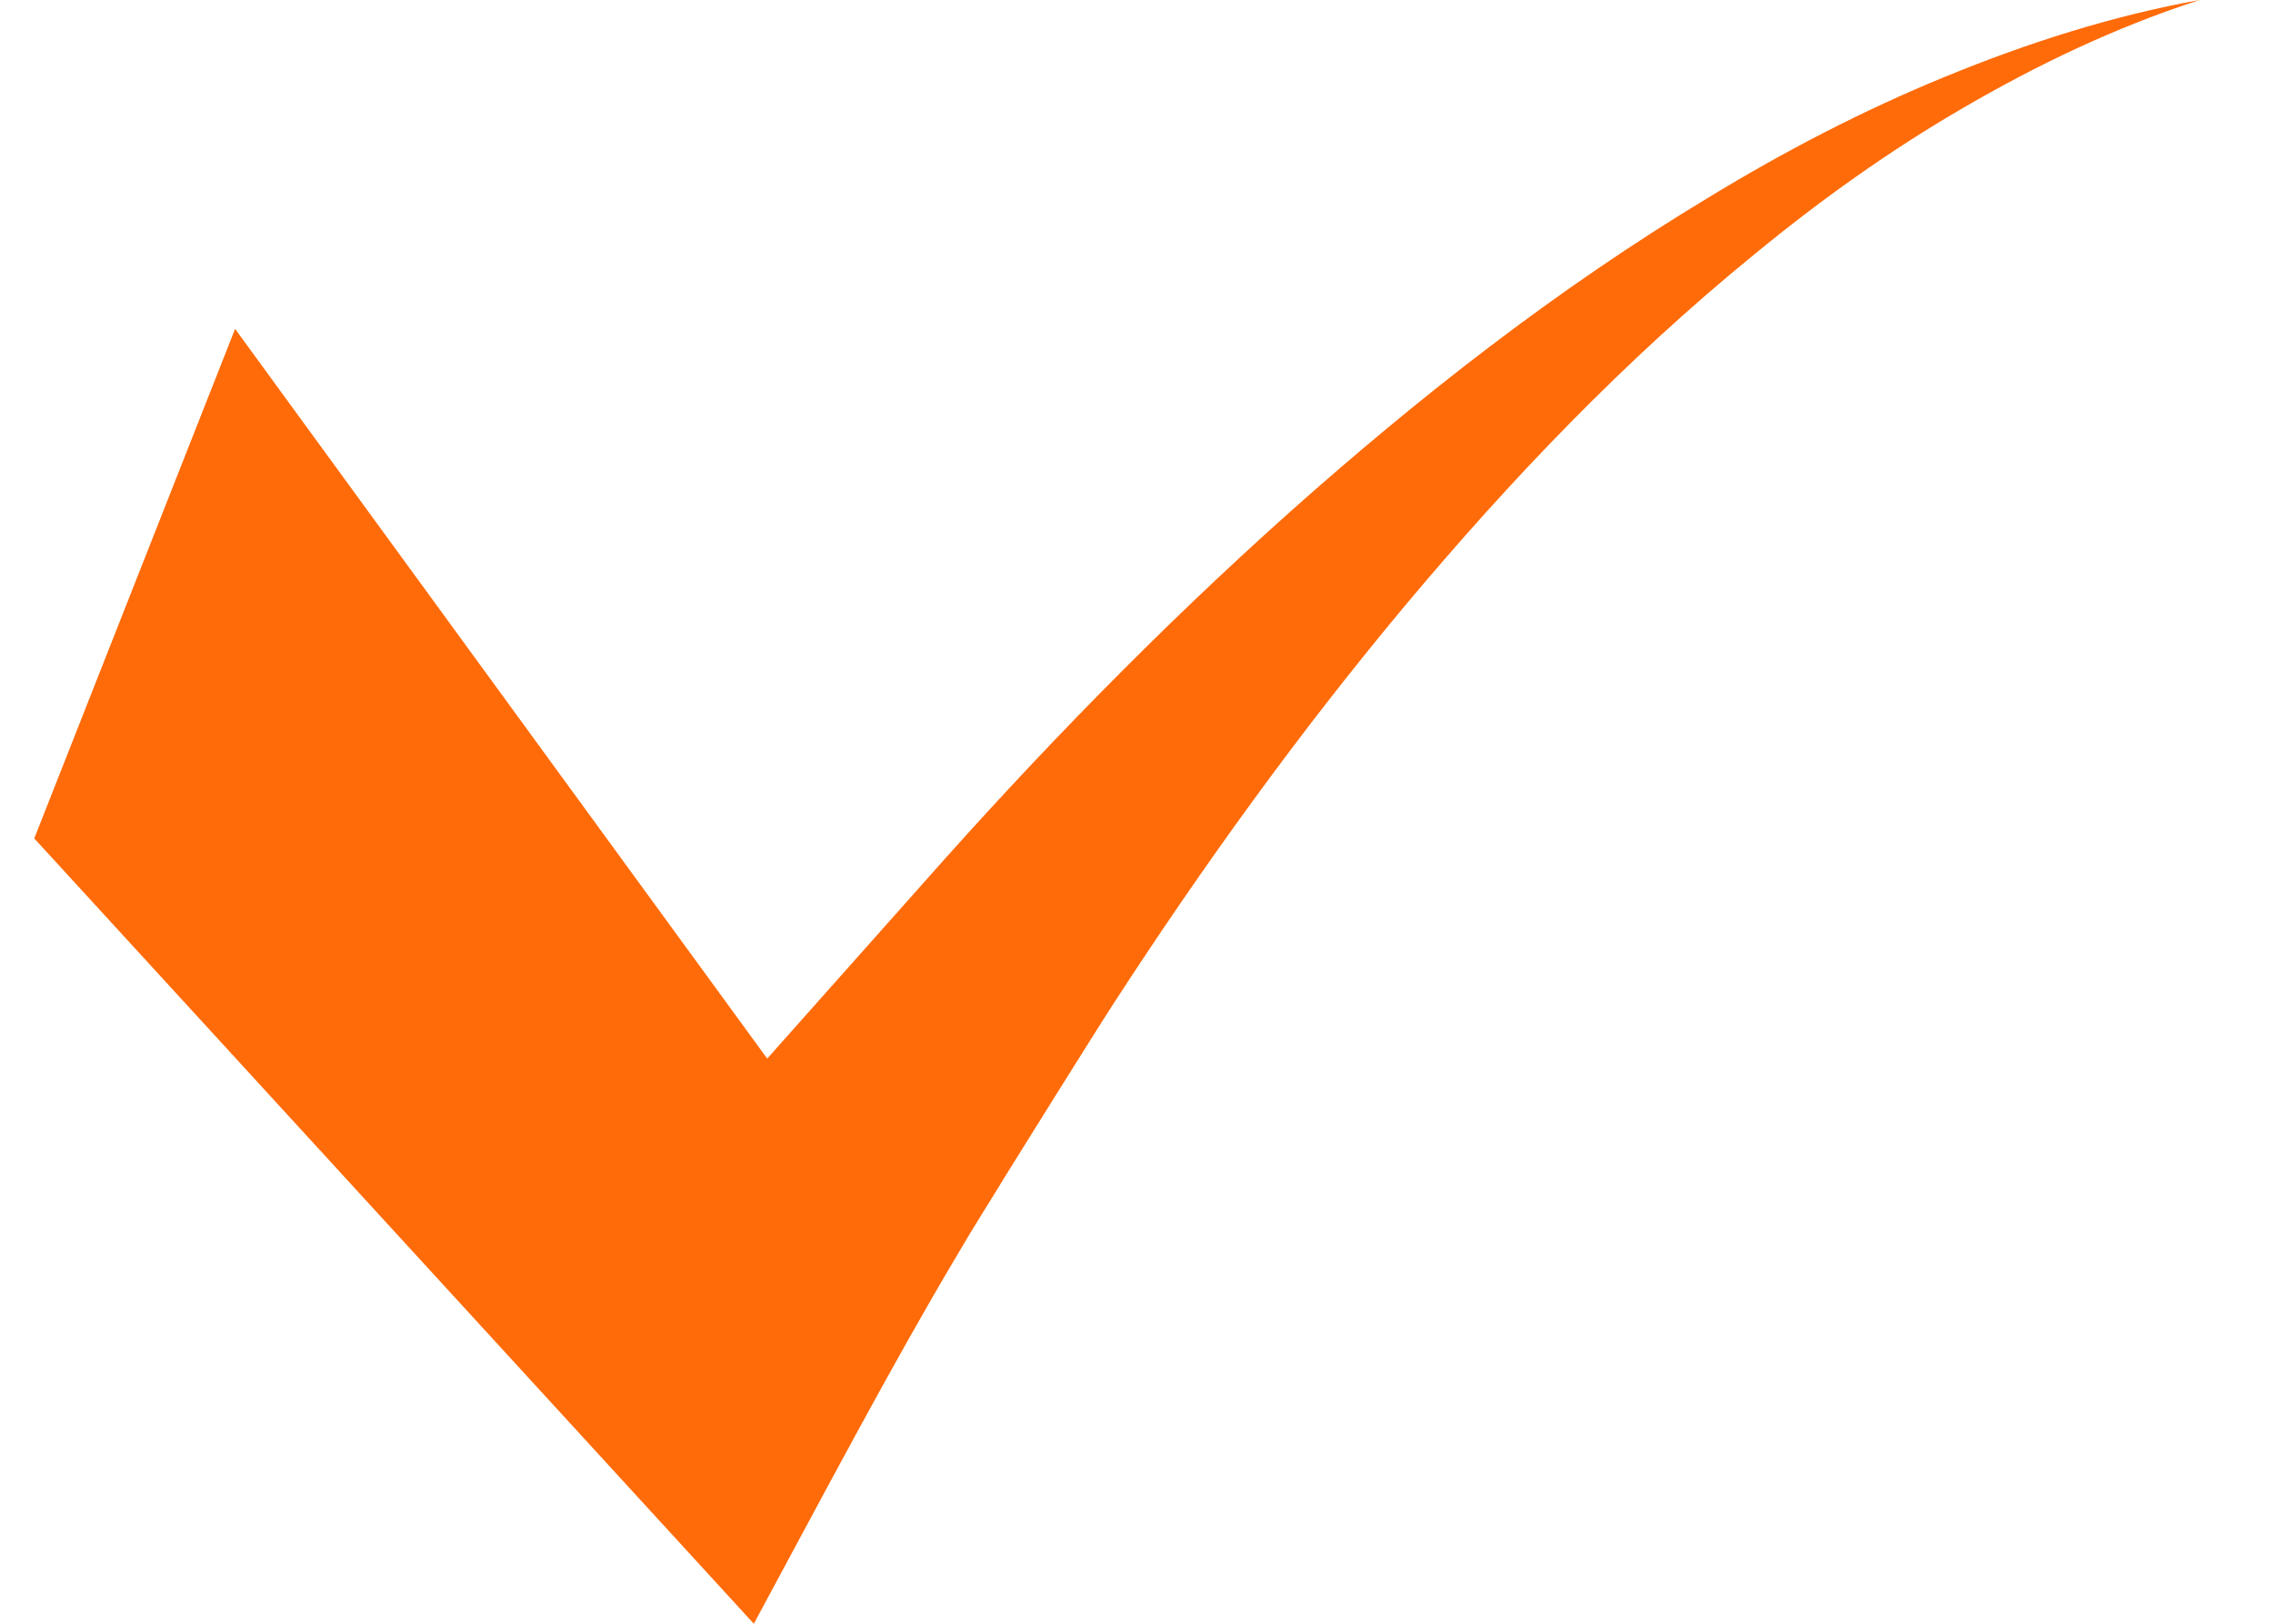
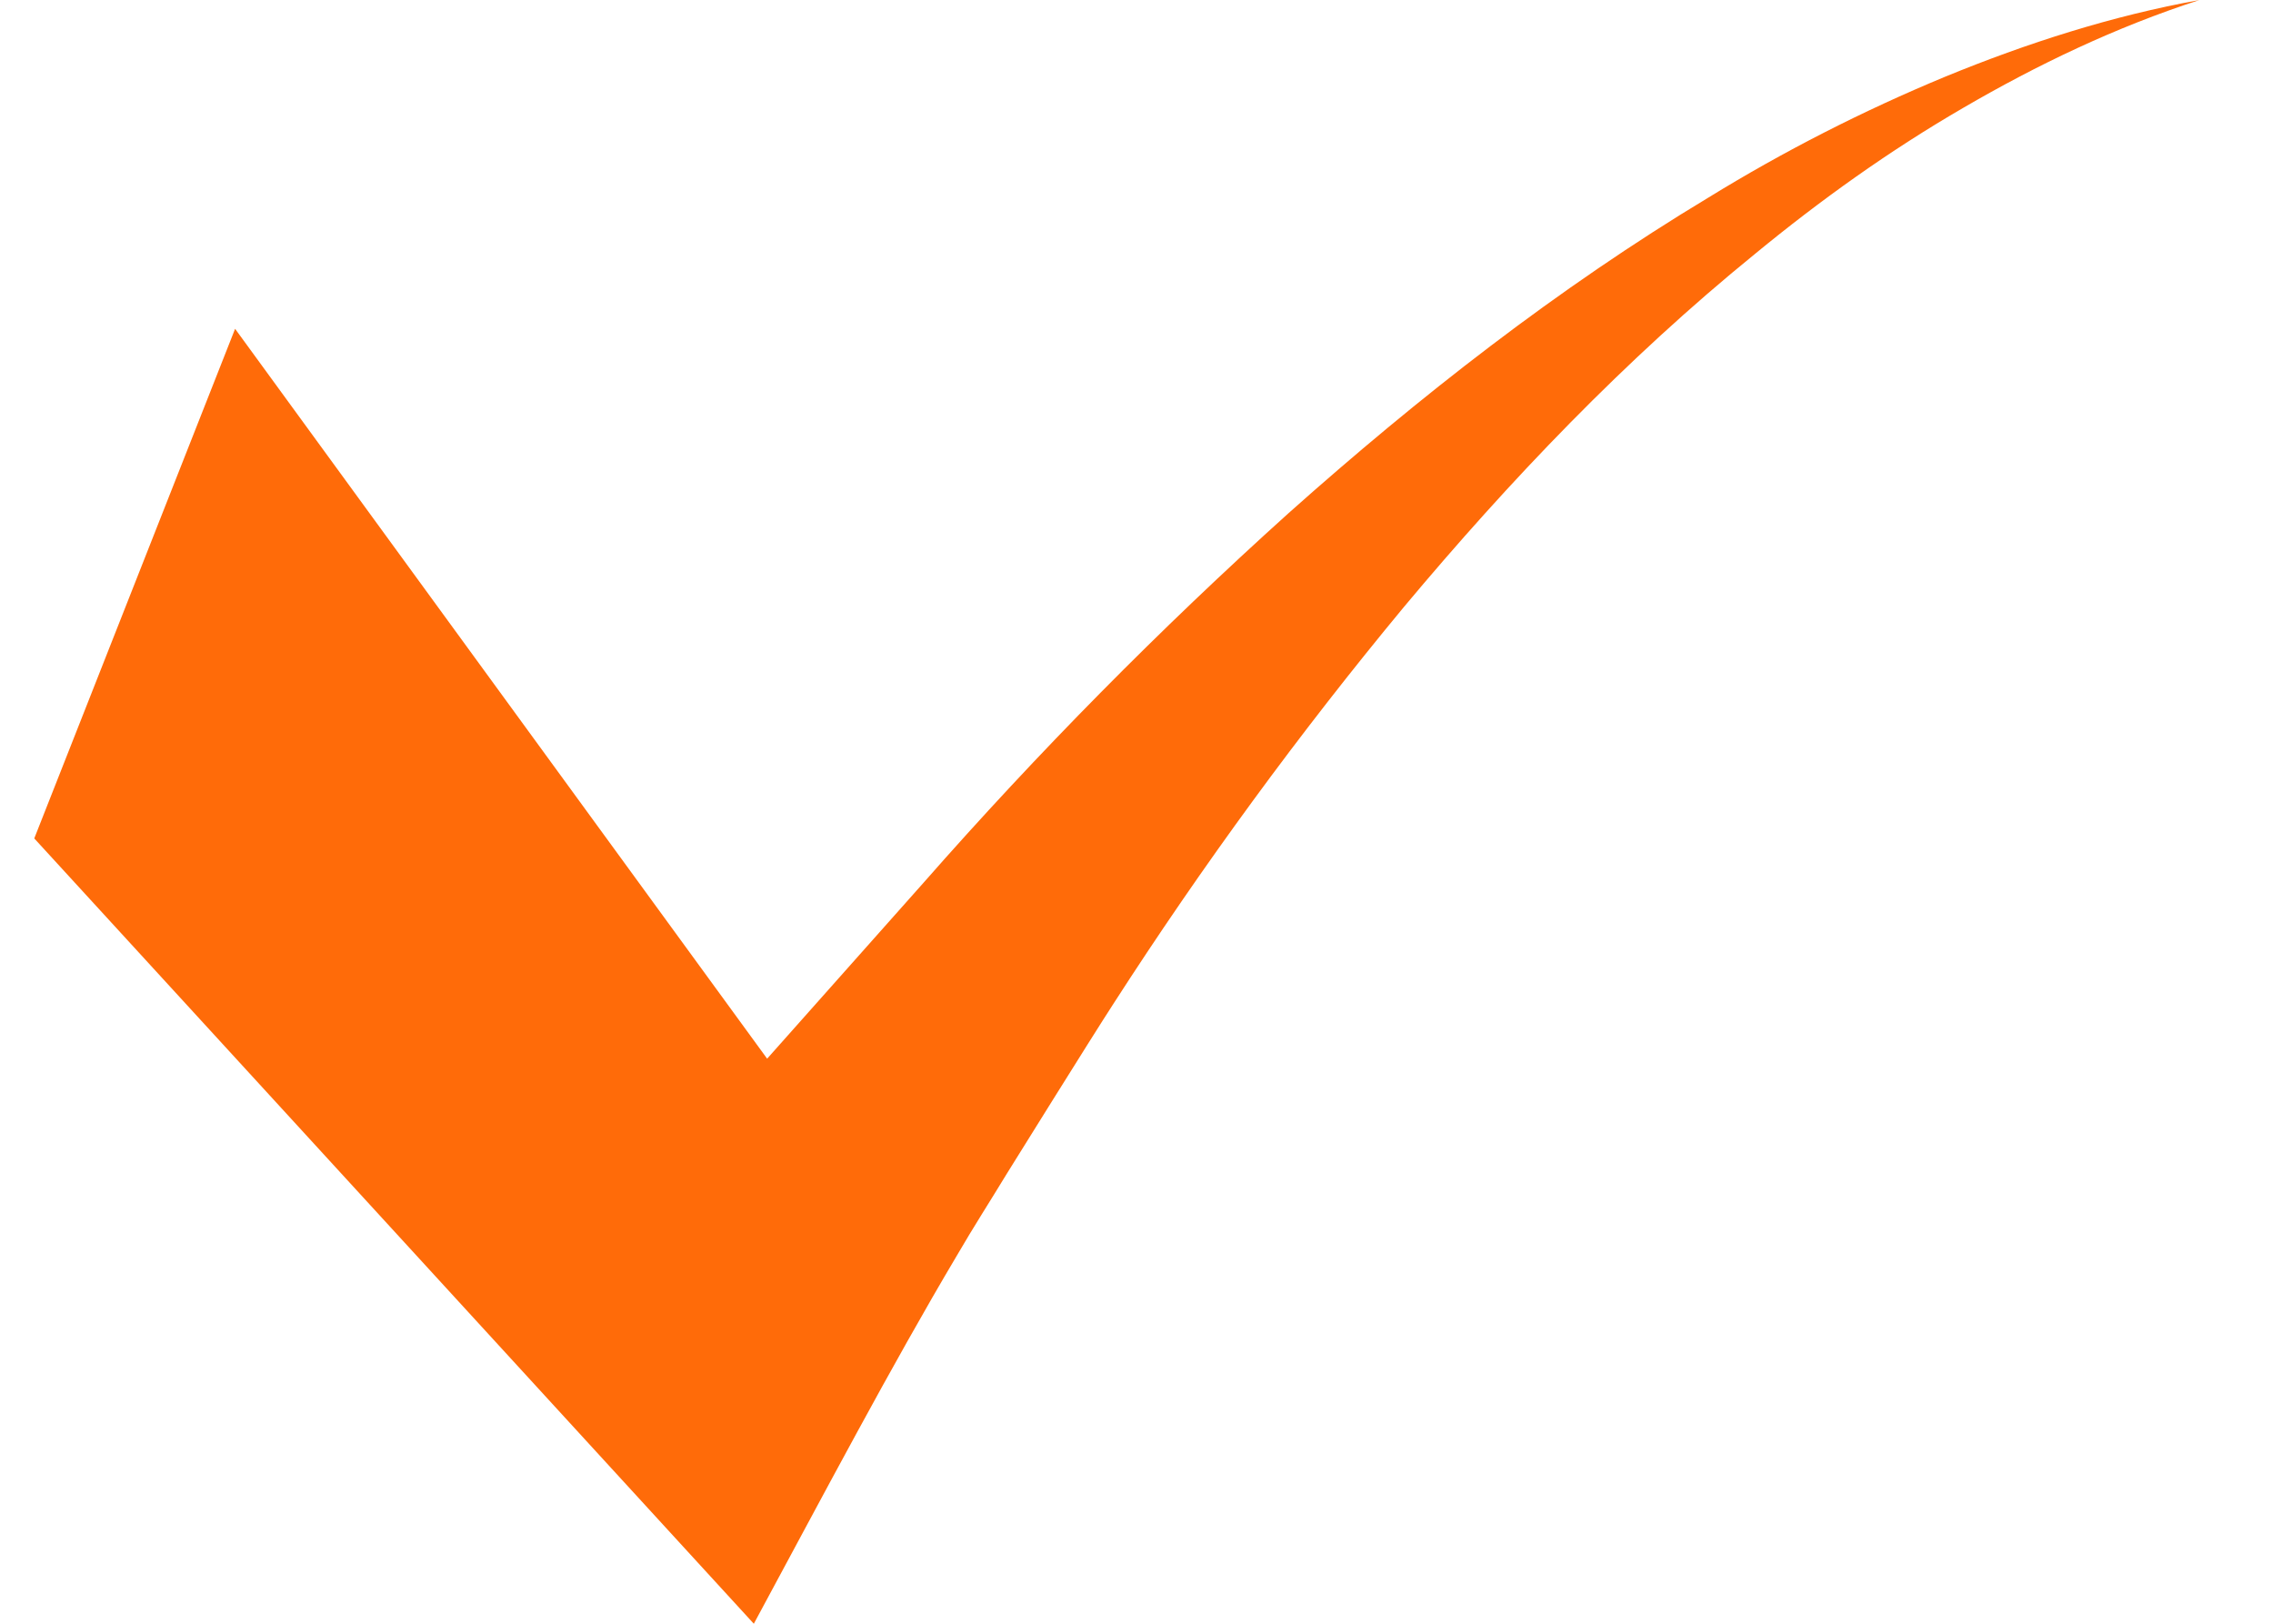
- <svg xmlns="http://www.w3.org/2000/svg" width="28" height="20" viewBox="0 0 28 20" fill="none">
-   <path d="M23.959 0.946C22.945 1.361 21.973 1.868 21.046 2.433C19.18 3.556 17.475 4.893 15.875 6.319C14.276 7.749 12.787 9.279 11.38 10.87C11.027 11.267 9.451 13.039 9.451 13.039L2.896 4.051L0.422 10.327L9.286 20C10.147 18.405 10.975 16.831 11.788 15.464C11.99 15.116 12.201 14.789 12.403 14.456C12.403 14.456 13.444 12.783 13.717 12.362C14.811 10.676 15.994 9.034 17.296 7.474C18.599 5.917 20.017 4.43 21.623 3.123C22.423 2.466 23.273 1.857 24.185 1.328C25.095 0.798 26.062 0.334 27.096 0C26.02 0.194 24.971 0.53 23.959 0.946Z" fill="#FF6B09" />
+ <svg xmlns="http://www.w3.org/2000/svg" width="28" height="20" fill="none">
+   <path d="M23.959.946a20.637 20.637 0 00-2.913 1.487c-1.866 1.123-3.571 2.46-5.171 3.886a54.721 54.721 0 00-4.495 4.55L9.45 13.04 2.896 4.05.422 10.327 9.286 20c.861-1.595 1.69-3.169 2.502-4.536.202-.348.413-.675.615-1.008 0 0 1.04-1.673 1.314-2.094a50.541 50.541 0 013.579-4.888c1.303-1.557 2.72-3.044 4.327-4.35.8-.658 1.65-1.267 2.562-1.796.91-.53 1.877-.994 2.91-1.328-1.075.194-2.124.53-3.136.946z" fill="#FF6B09" />
</svg>
